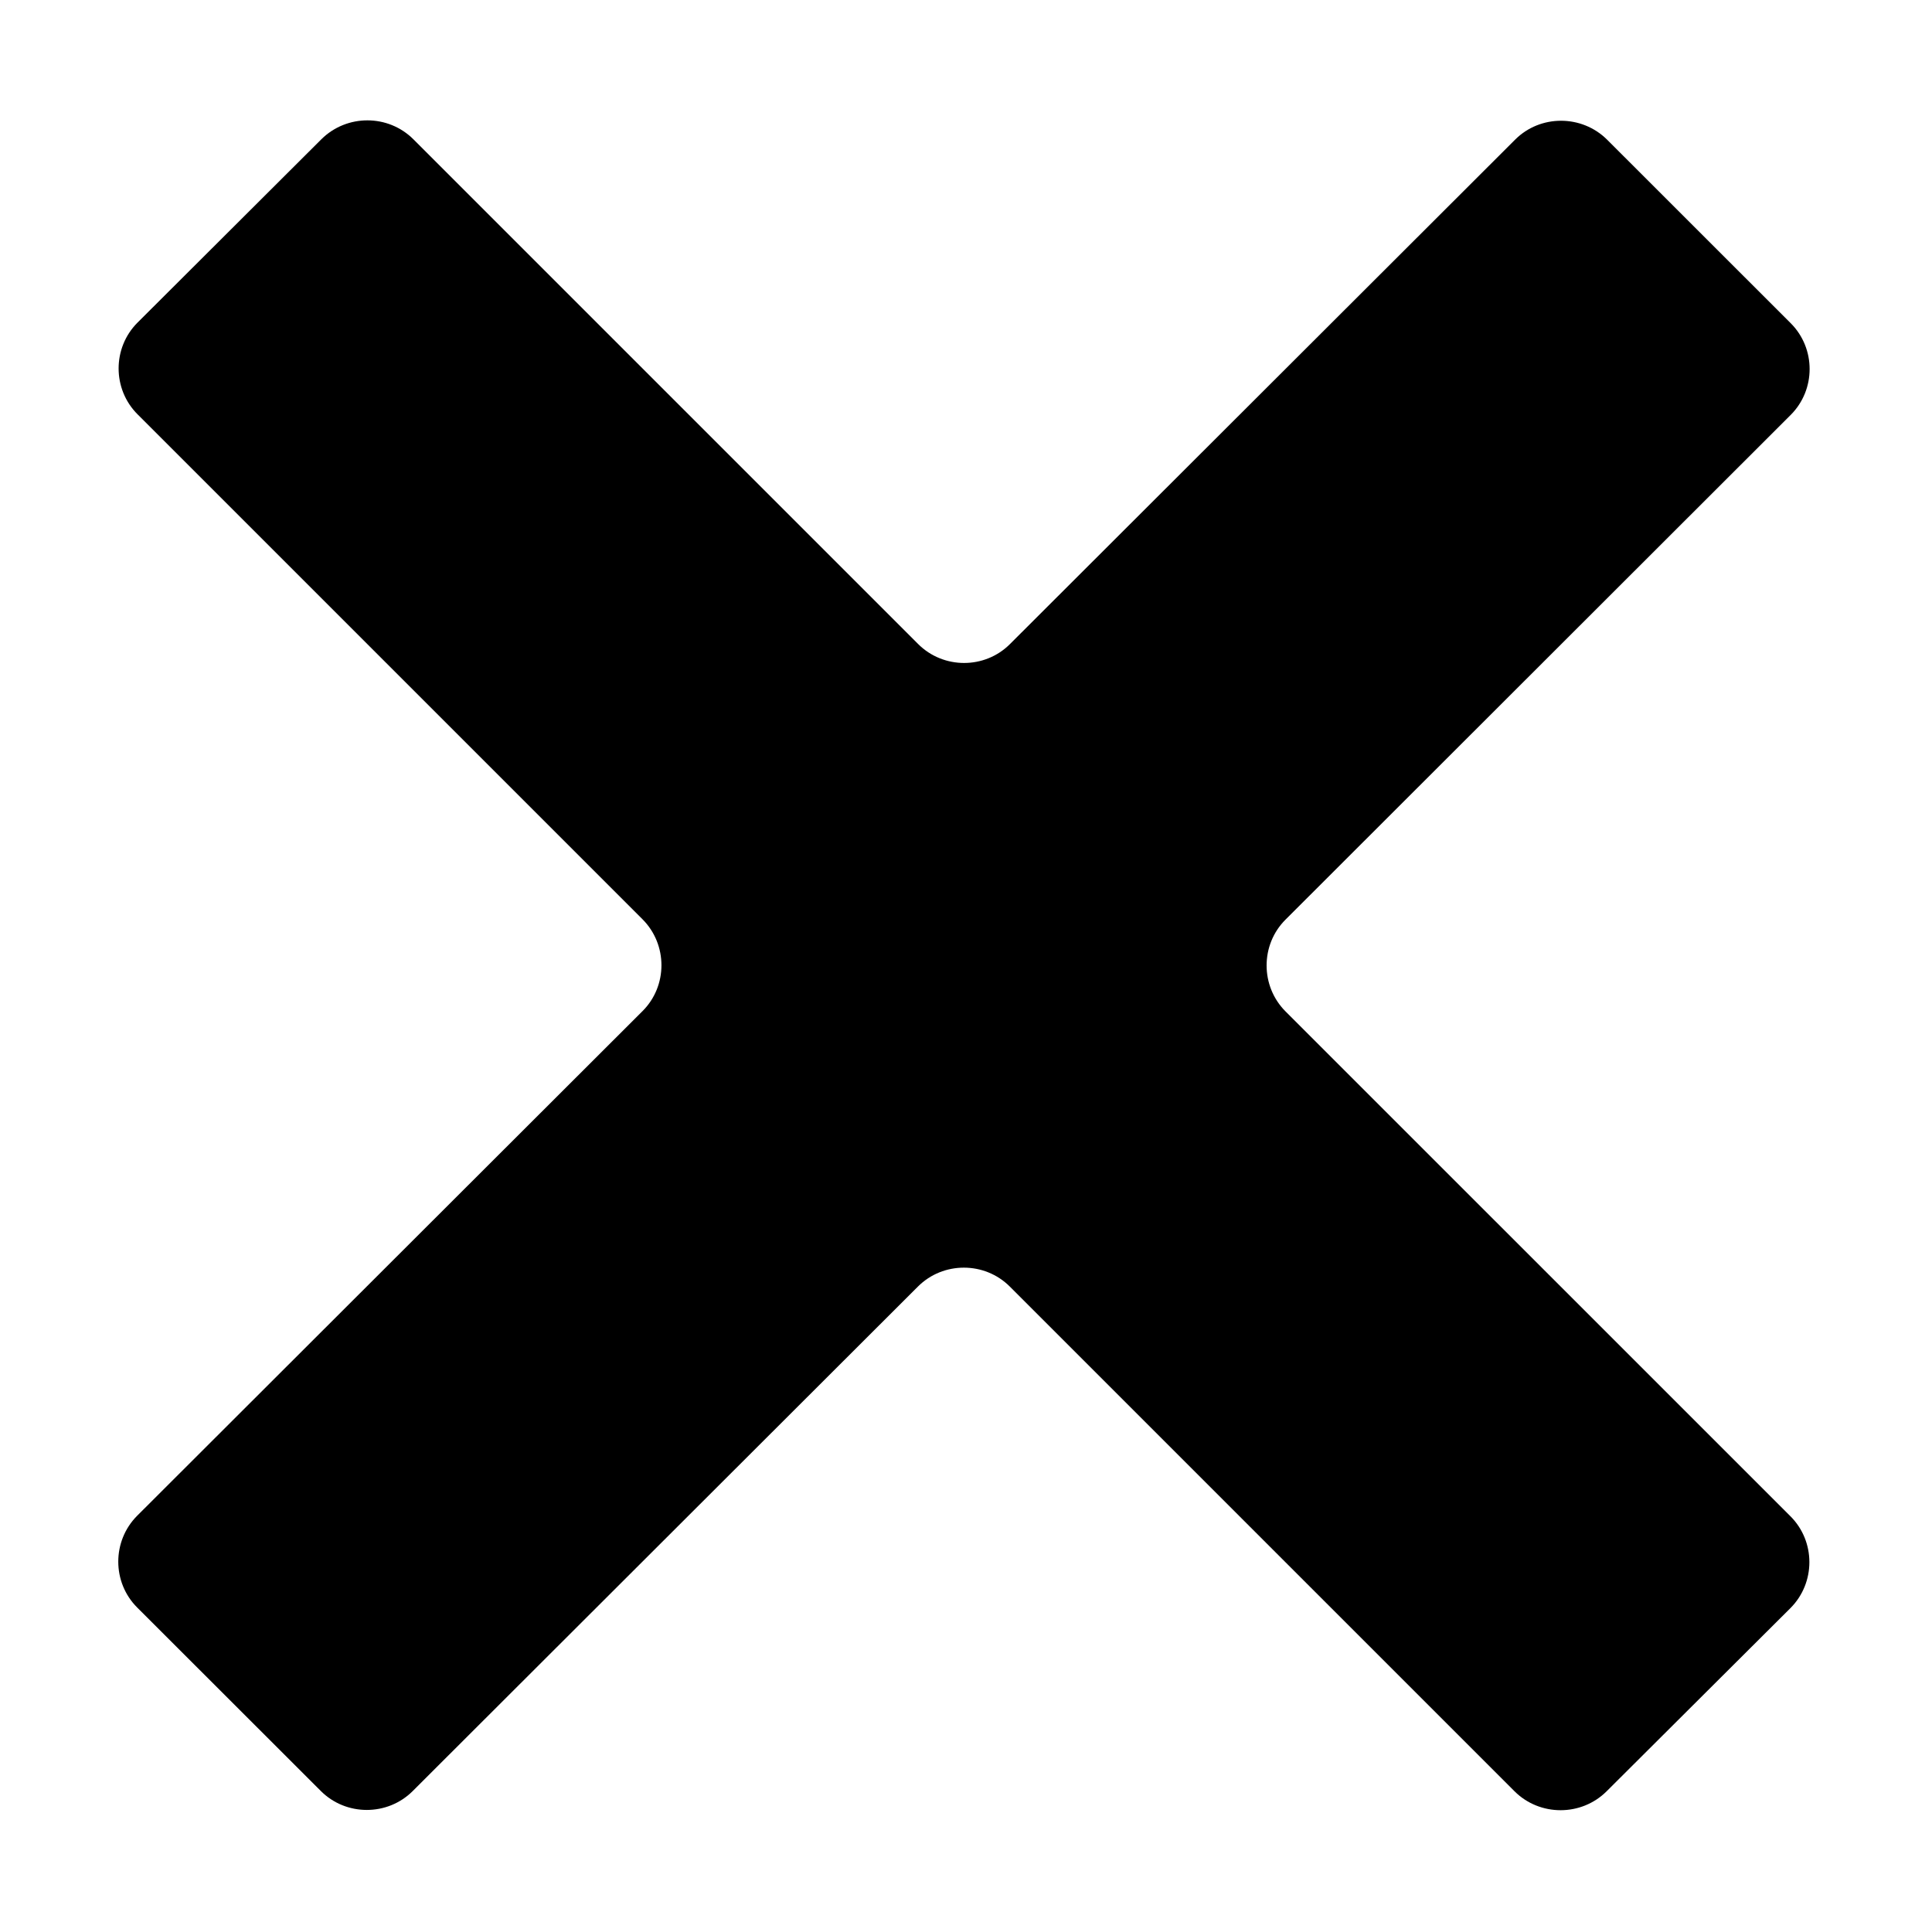
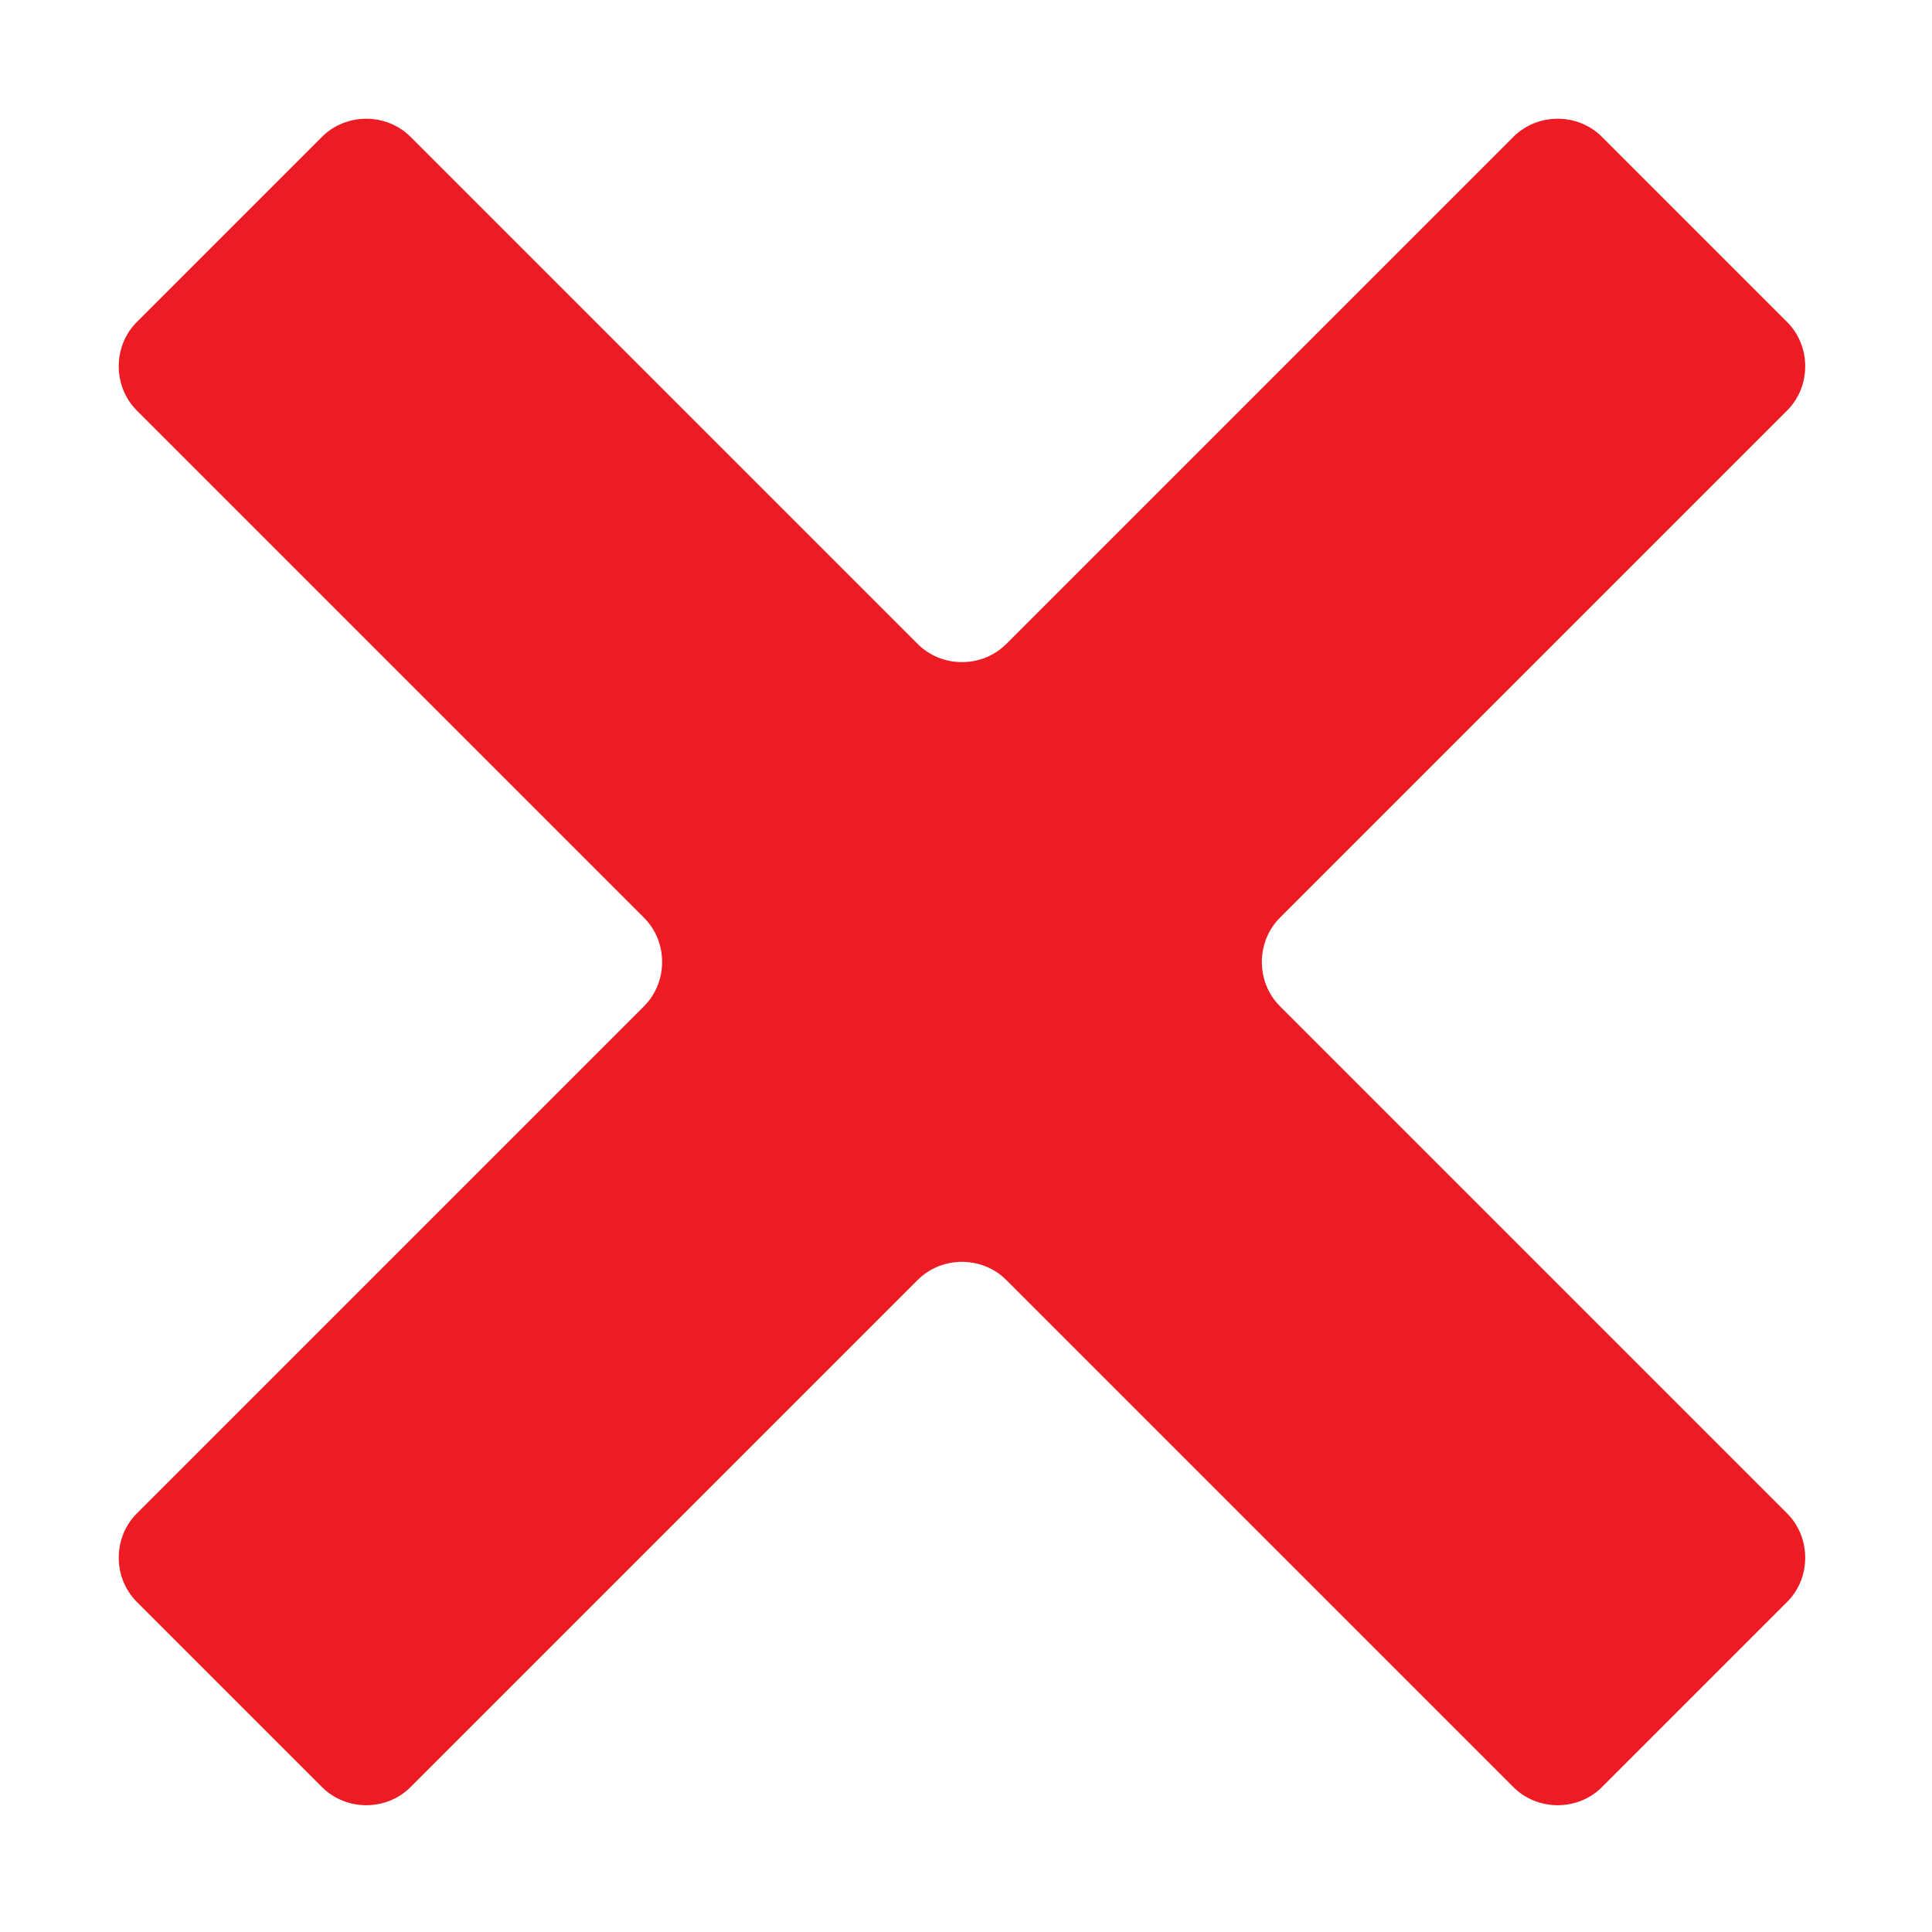
- <svg xmlns="http://www.w3.org/2000/svg" enable-background="new 0 0 24 24" height="24px" id="Layer_1" version="1.1" viewBox="0 0 24 24" width="24px" xml:space="preserve">
-   <path d="M22.245,4.015c0.313,0.313,0.313,0.826,0,1.139l-6.276,6.27c-0.313,0.312-0.313,0.826,0,1.14l6.273,6.272  c0.313,0.313,0.313,0.826,0,1.14l-2.285,2.277c-0.314,0.312-0.828,0.312-1.142,0l-6.271-6.271c-0.313-0.313-0.828-0.313-1.141,0  l-6.276,6.267c-0.313,0.313-0.828,0.313-1.141,0l-2.282-2.28c-0.313-0.313-0.313-0.826,0-1.14l6.278-6.269  c0.313-0.312,0.313-0.826,0-1.14L1.709,5.147c-0.314-0.313-0.314-0.827,0-1.14l2.284-2.278C4.308,1.417,4.821,1.417,5.135,1.73  L11.405,8c0.314,0.314,0.828,0.314,1.141,0.001l6.276-6.267c0.312-0.312,0.826-0.312,1.141,0L22.245,4.015z" />
+ <svg xmlns="http://www.w3.org/2000/svg" version="1.1" id="Layer_1" x="0px" y="0px" viewBox="-293 385 24 24" enable-background="new -293 385 24 24" xml:space="preserve">
+   <path fill="#ED1C24" d="M-270.8,389c0.3,0.3,0.3,0.8,0,1.1l-6.3,6.3c-0.3,0.3-0.3,0.8,0,1.1l6.3,6.3c0.3,0.3,0.3,0.8,0,1.1l-2.3,2.3  c-0.3,0.3-0.8,0.3-1.1,0l-6.3-6.3c-0.3-0.3-0.8-0.3-1.1,0l-6.3,6.3c-0.3,0.3-0.8,0.3-1.1,0l-2.3-2.3c-0.3-0.3-0.3-0.8,0-1.1l6.3-6.3  c0.3-0.3,0.3-0.8,0-1.1l-6.3-6.3c-0.3-0.3-0.3-0.8,0-1.1l2.3-2.3c0.3-0.3,0.8-0.3,1.1,0l6.3,6.3c0.3,0.3,0.8,0.3,1.1,0l6.3-6.3  c0.3-0.3,0.8-0.3,1.1,0L-270.8,389z" />
</svg>
